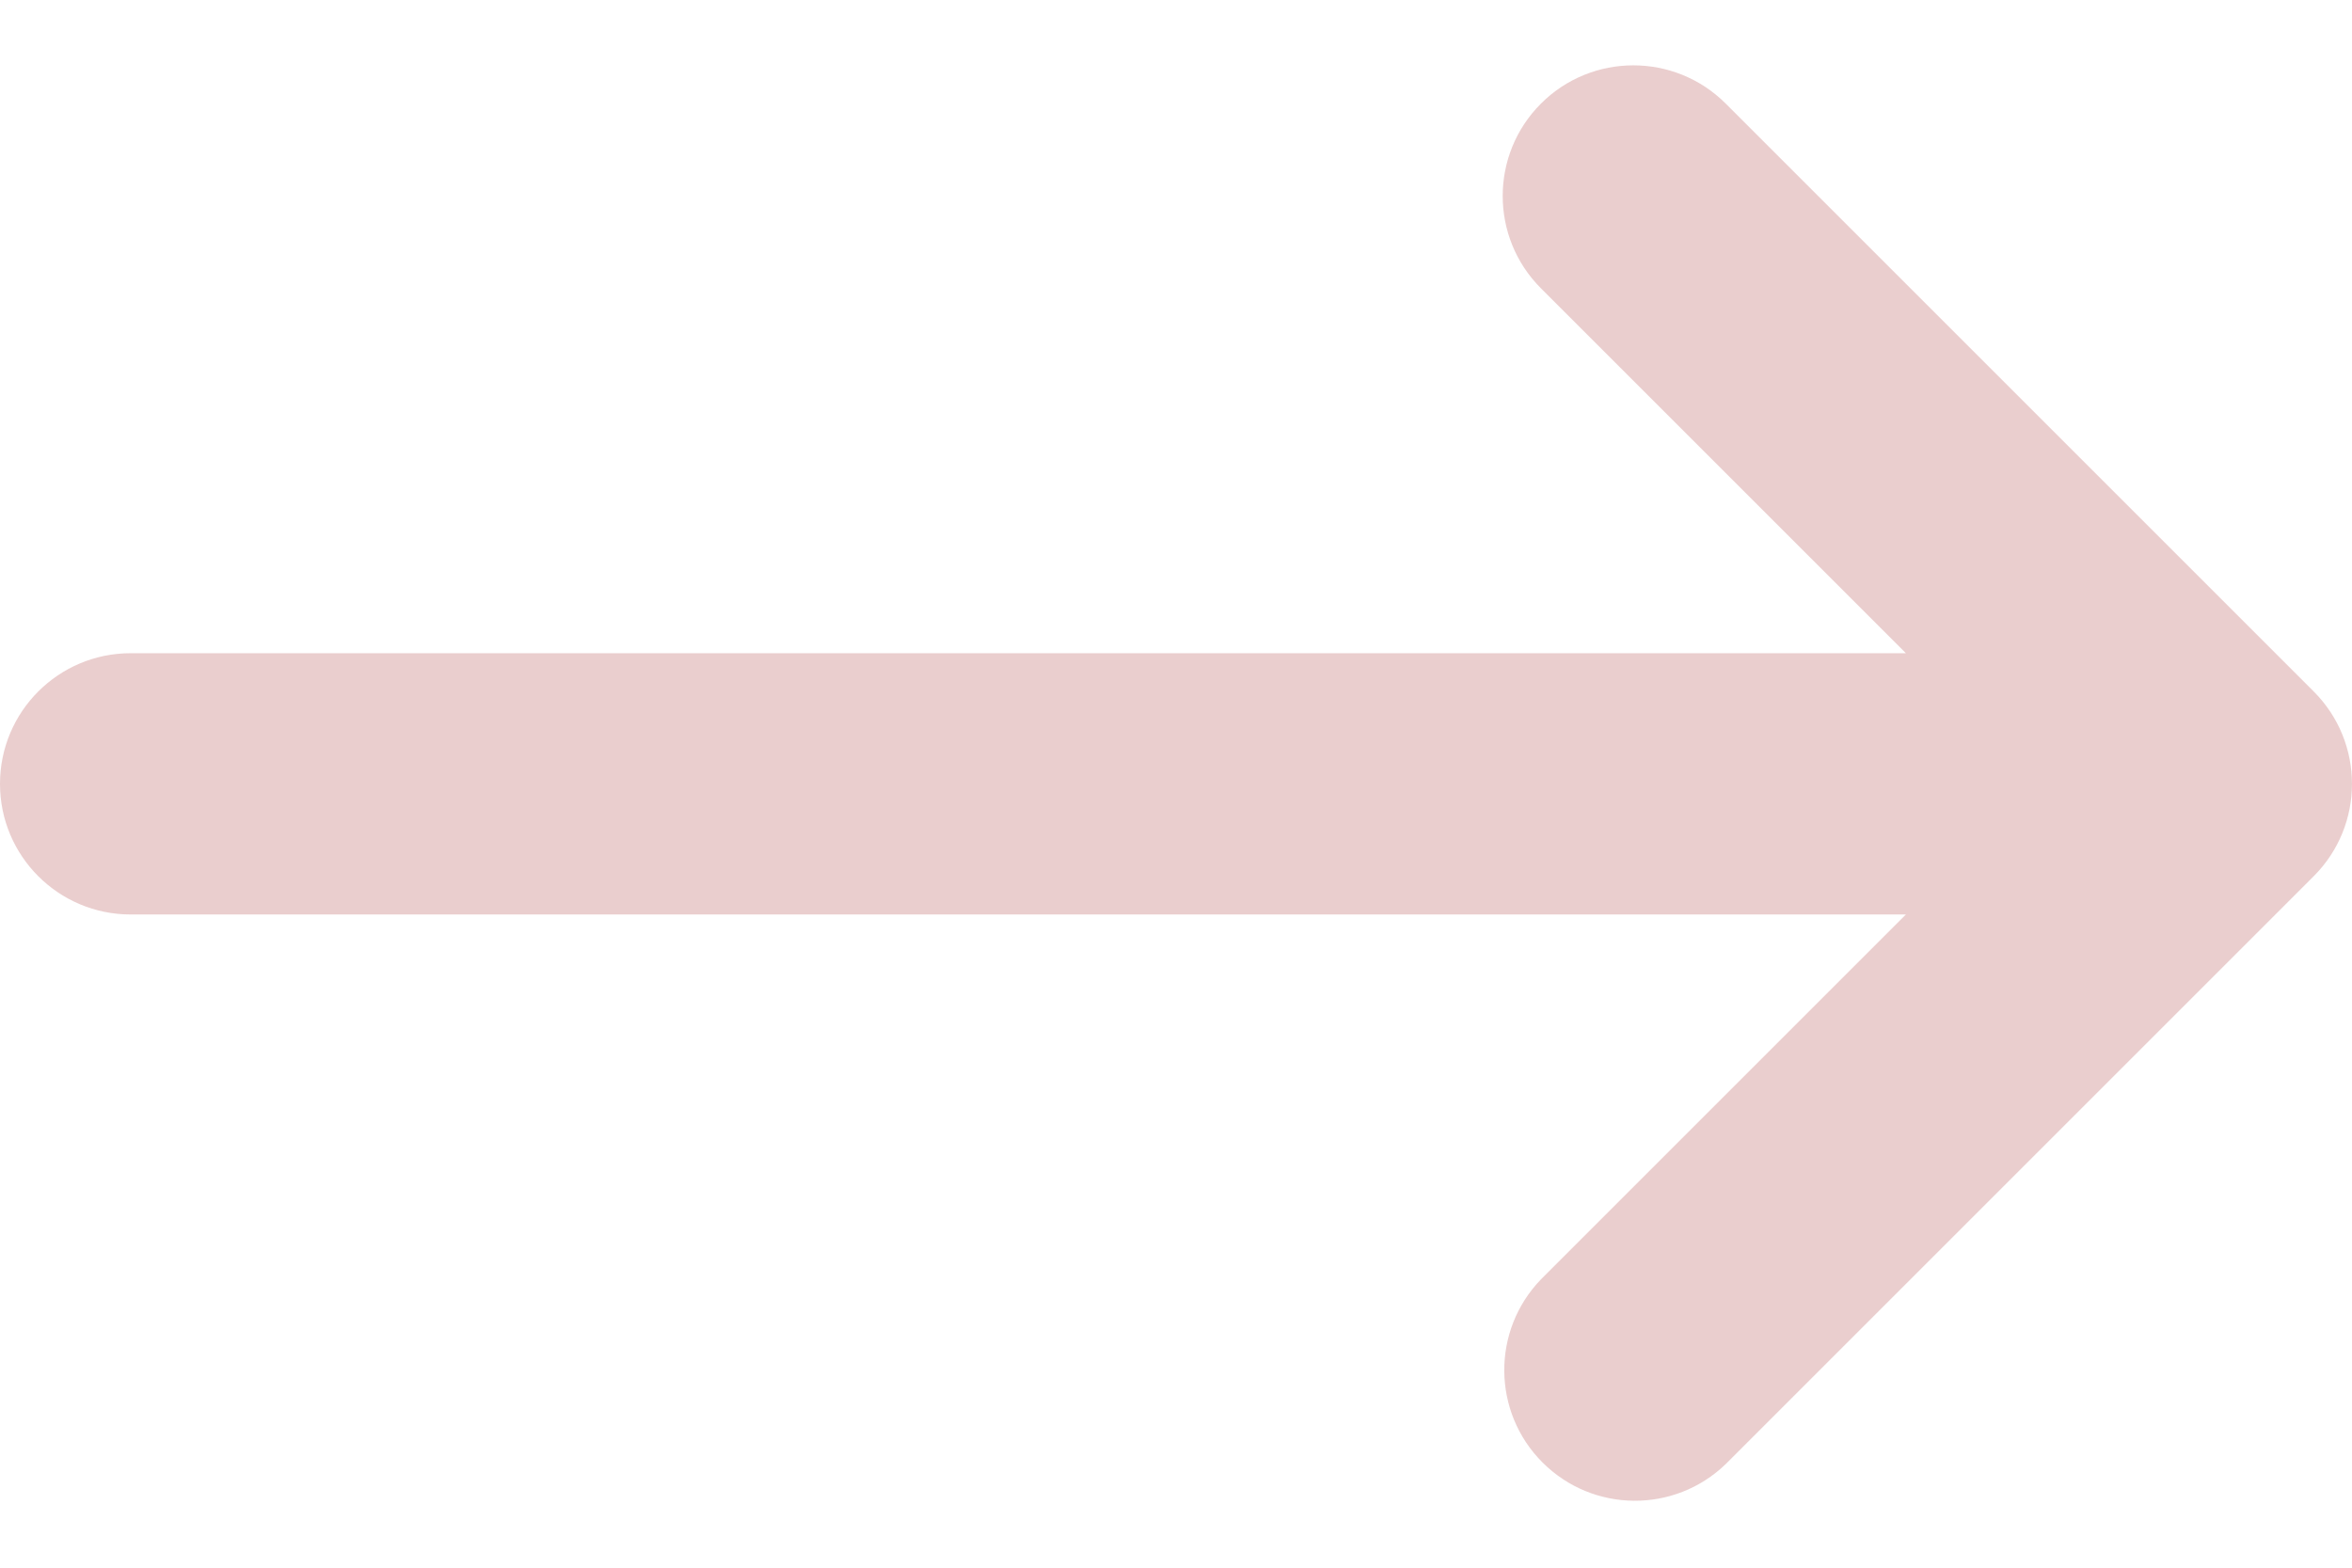
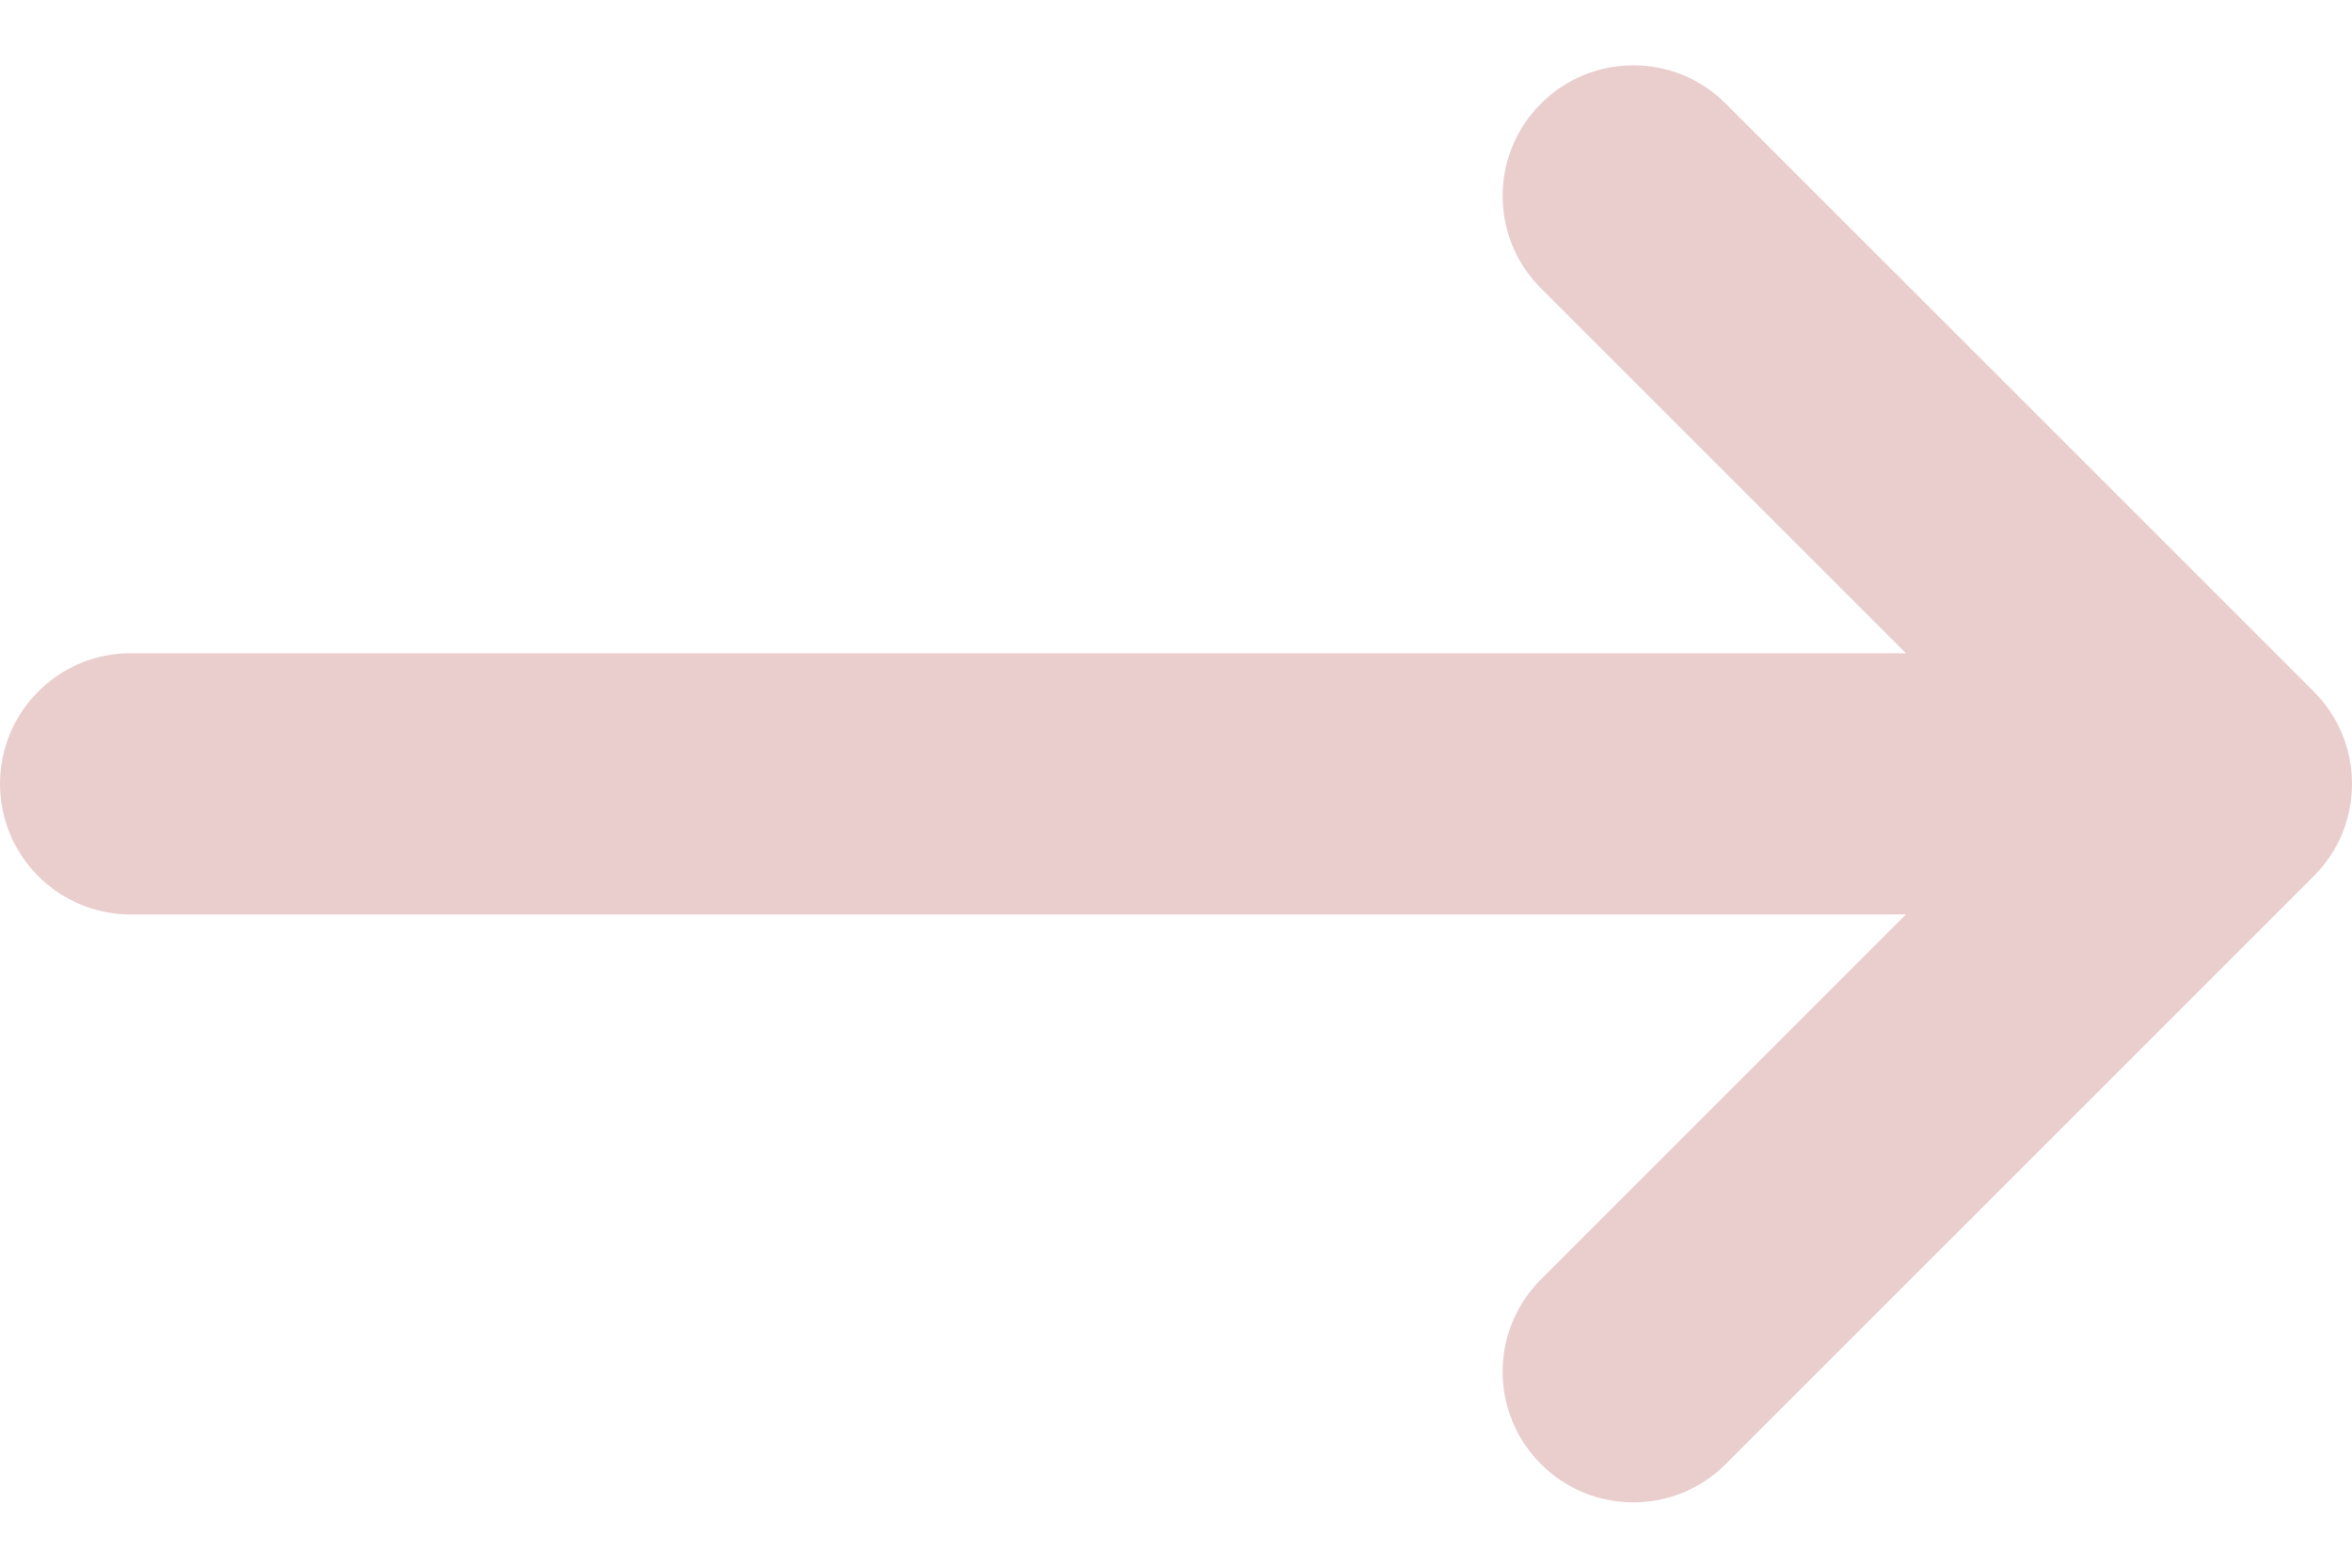
- <svg xmlns="http://www.w3.org/2000/svg" width="18" height="12" fill="none">
-   <path fill="#EACECE" fill-rule="evenodd" d="M11.793.793a1 1 0 0 1 1.414 0l4.5 4.5a1 1 0 0 1 0 1.414l-4.5 4.5a1 1 0 0 1-1.414-1.414L14.586 7H1a1 1 0 0 1 0-2h13.586l-2.793-2.793a1 1 0 0 1 0-1.414Z" clip-rule="evenodd" />
+ <svg xmlns="http://www.w3.org/2000/svg" width="18" height="12" viewBox="0 0 18 12" fill="none">
+   <path fill-rule="evenodd" clip-rule="evenodd" d="M11.793 0.793C12.183 0.402 12.817 0.402 13.207 0.793L17.707 5.293C18.098 5.683 18.098 6.317 17.707 6.707L13.207 11.207C12.817 11.598 12.183 11.598 11.793 11.207C11.402 10.817 11.402 10.183 11.793 9.793L14.586 7H1C0.448 7 0 6.552 0 6C0 5.448 0.448 5 1 5H14.586L11.793 2.207C11.402 1.817 11.402 1.183 11.793 0.793Z" fill="#EACECE" />
</svg>
